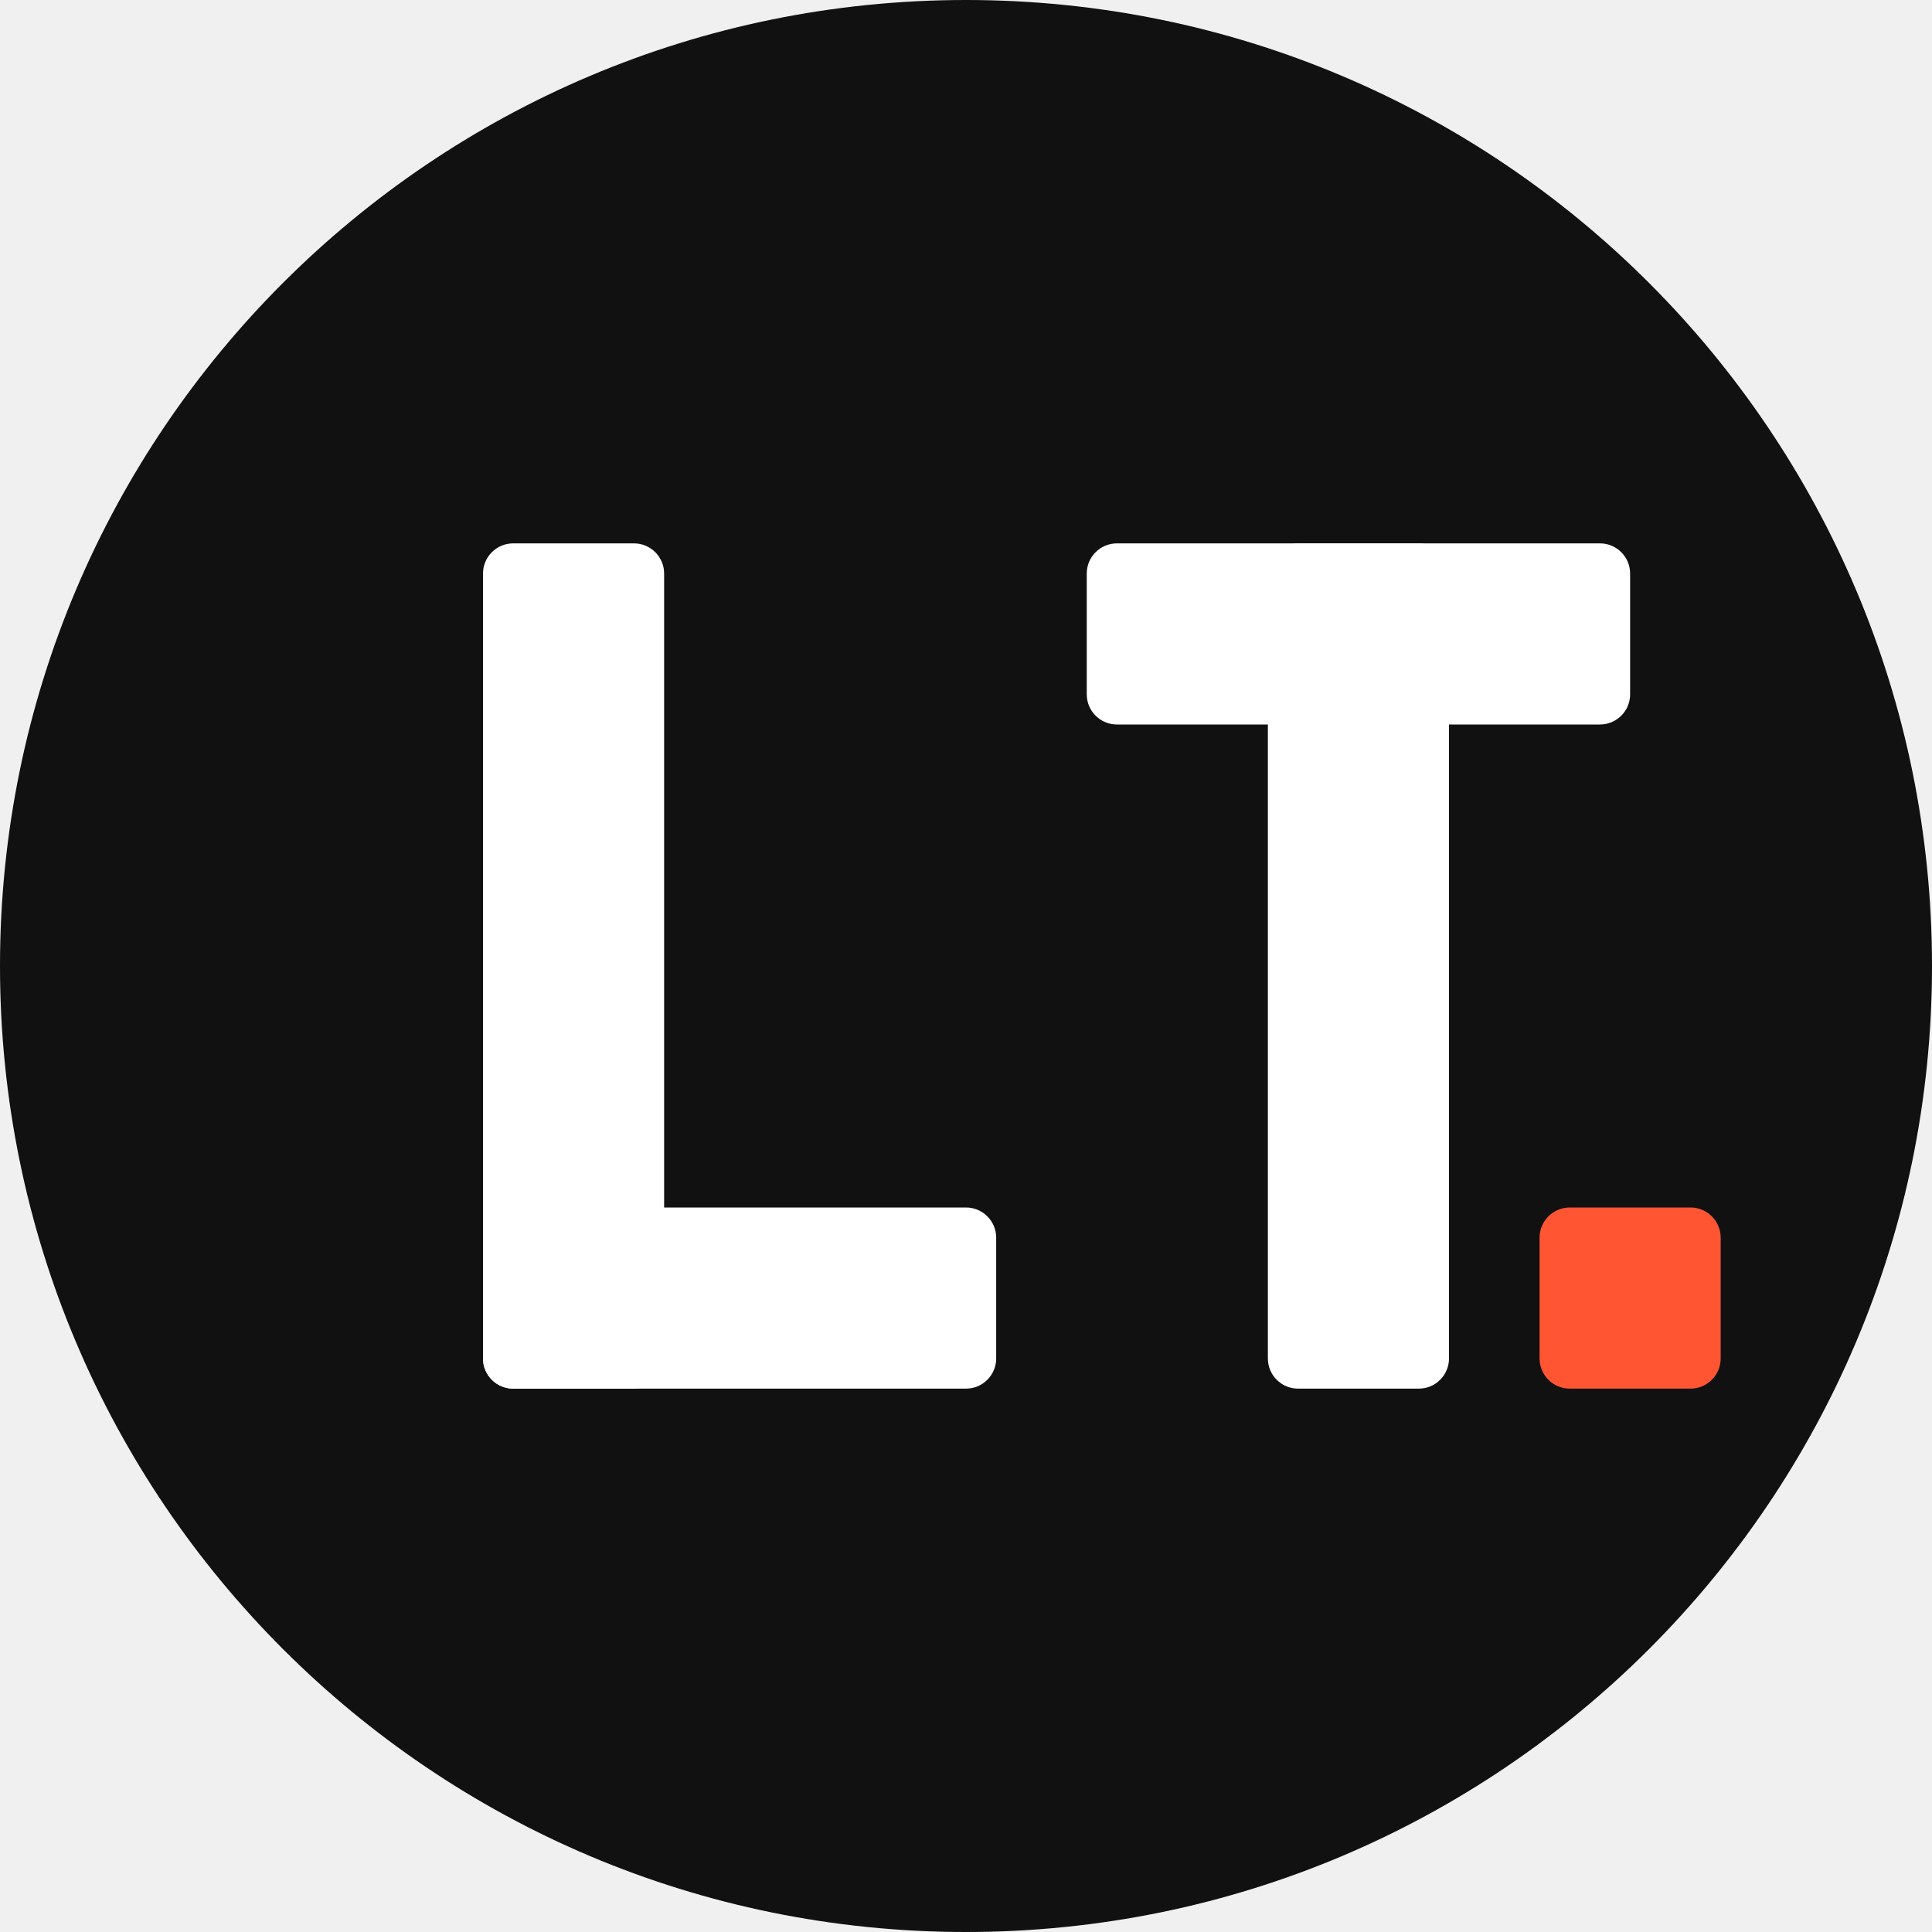
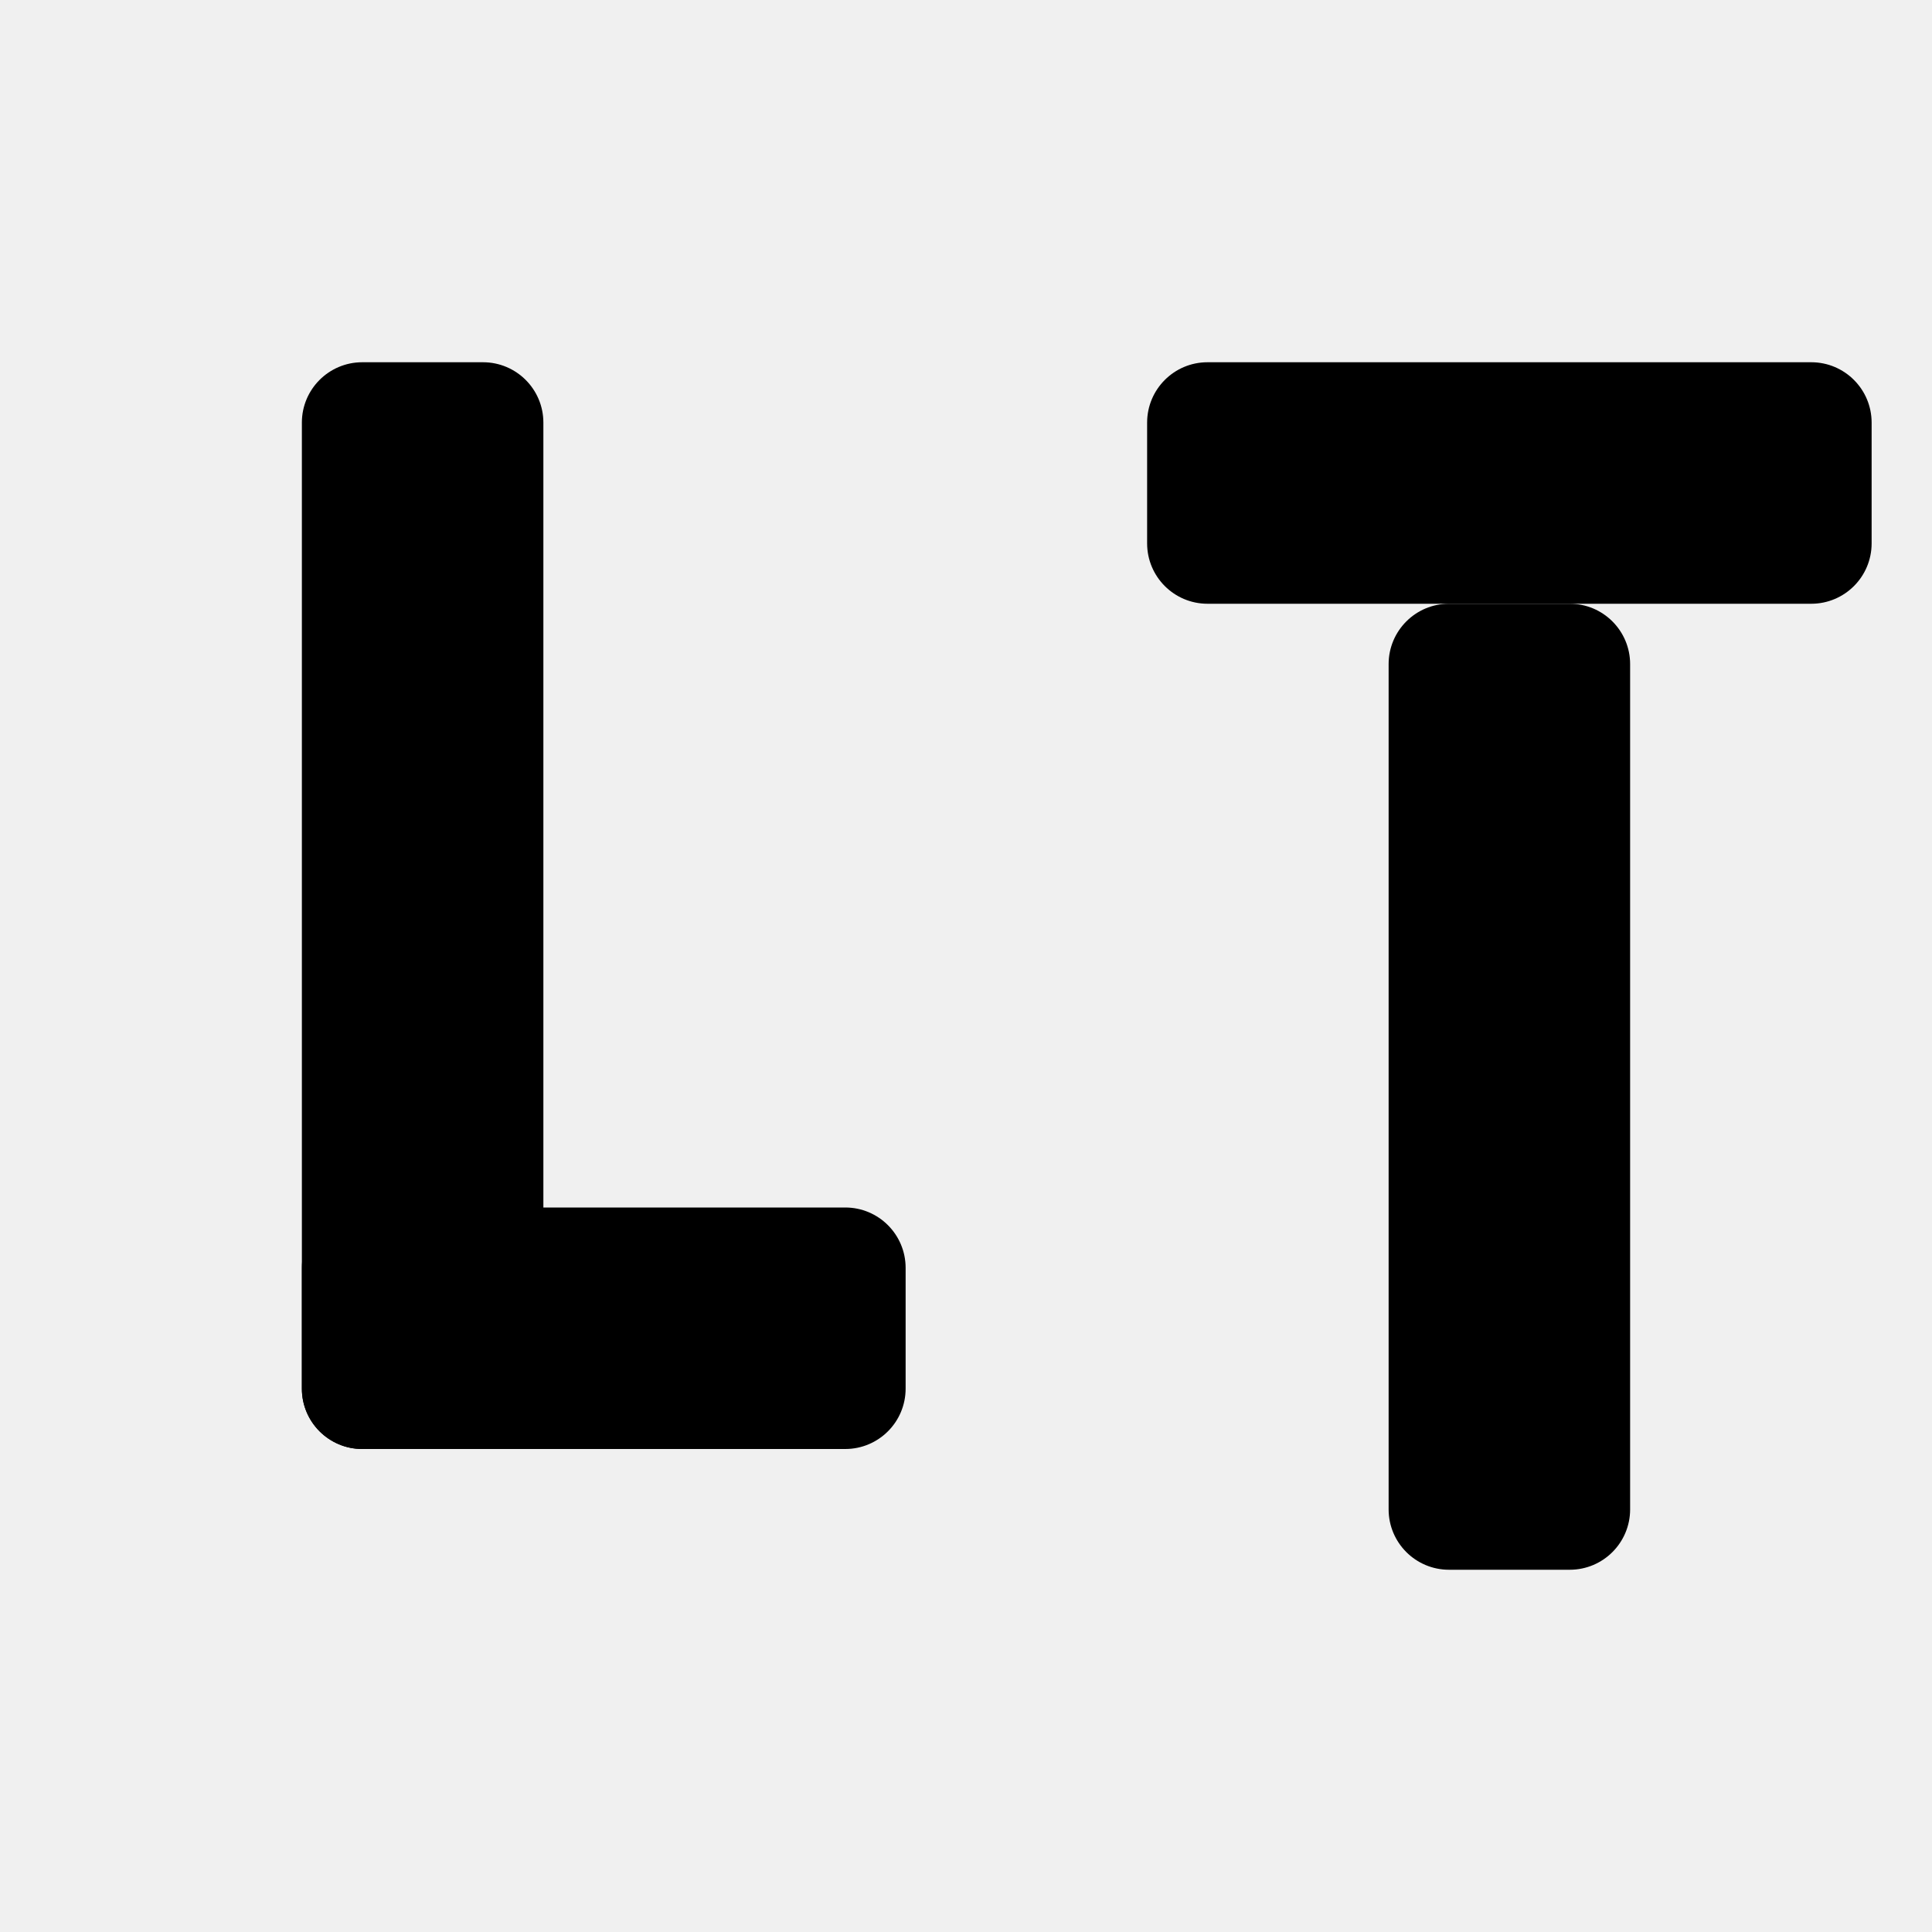
- <svg xmlns="http://www.w3.org/2000/svg" width="64" height="64" viewBox="0 0 64 64" fill="none">
-   <circle cx="32" cy="32" r="32" fill="#111111" />
-   <rect x="16" y="18" width="6" height="28" rx="1" fill="white" />
-   <rect x="16" y="40" width="17" height="6" rx="1" fill="white" />
-   <rect x="36" y="18" width="18" height="6" rx="1" fill="white" />
-   <rect x="42" y="18" width="6" height="28" rx="1" fill="white" />
-   <rect x="51" y="40" width="6" height="6" rx="1" fill="#FF5533">
-     <animate attributeName="opacity" values="1;0;1" dur="1.5s" repeatCount="indefinite" />
-   </rect>
+ <svg xmlns="http://www.w3.org/2000/svg" width="32" height="32" viewBox="0 0 32 32" fill="none">
+   <rect x="5" y="6" width="4" height="18" rx="1" fill="currentColor" />
+   <rect x="5" y="20" width="10" height="4" rx="1" fill="currentColor" />
+   <rect x="19" y="6" width="12" height="4" rx="1" fill="currentColor" />
+   <rect x="23" y="10" width="4" height="16" rx="1" fill="currentColor" />
</svg>
